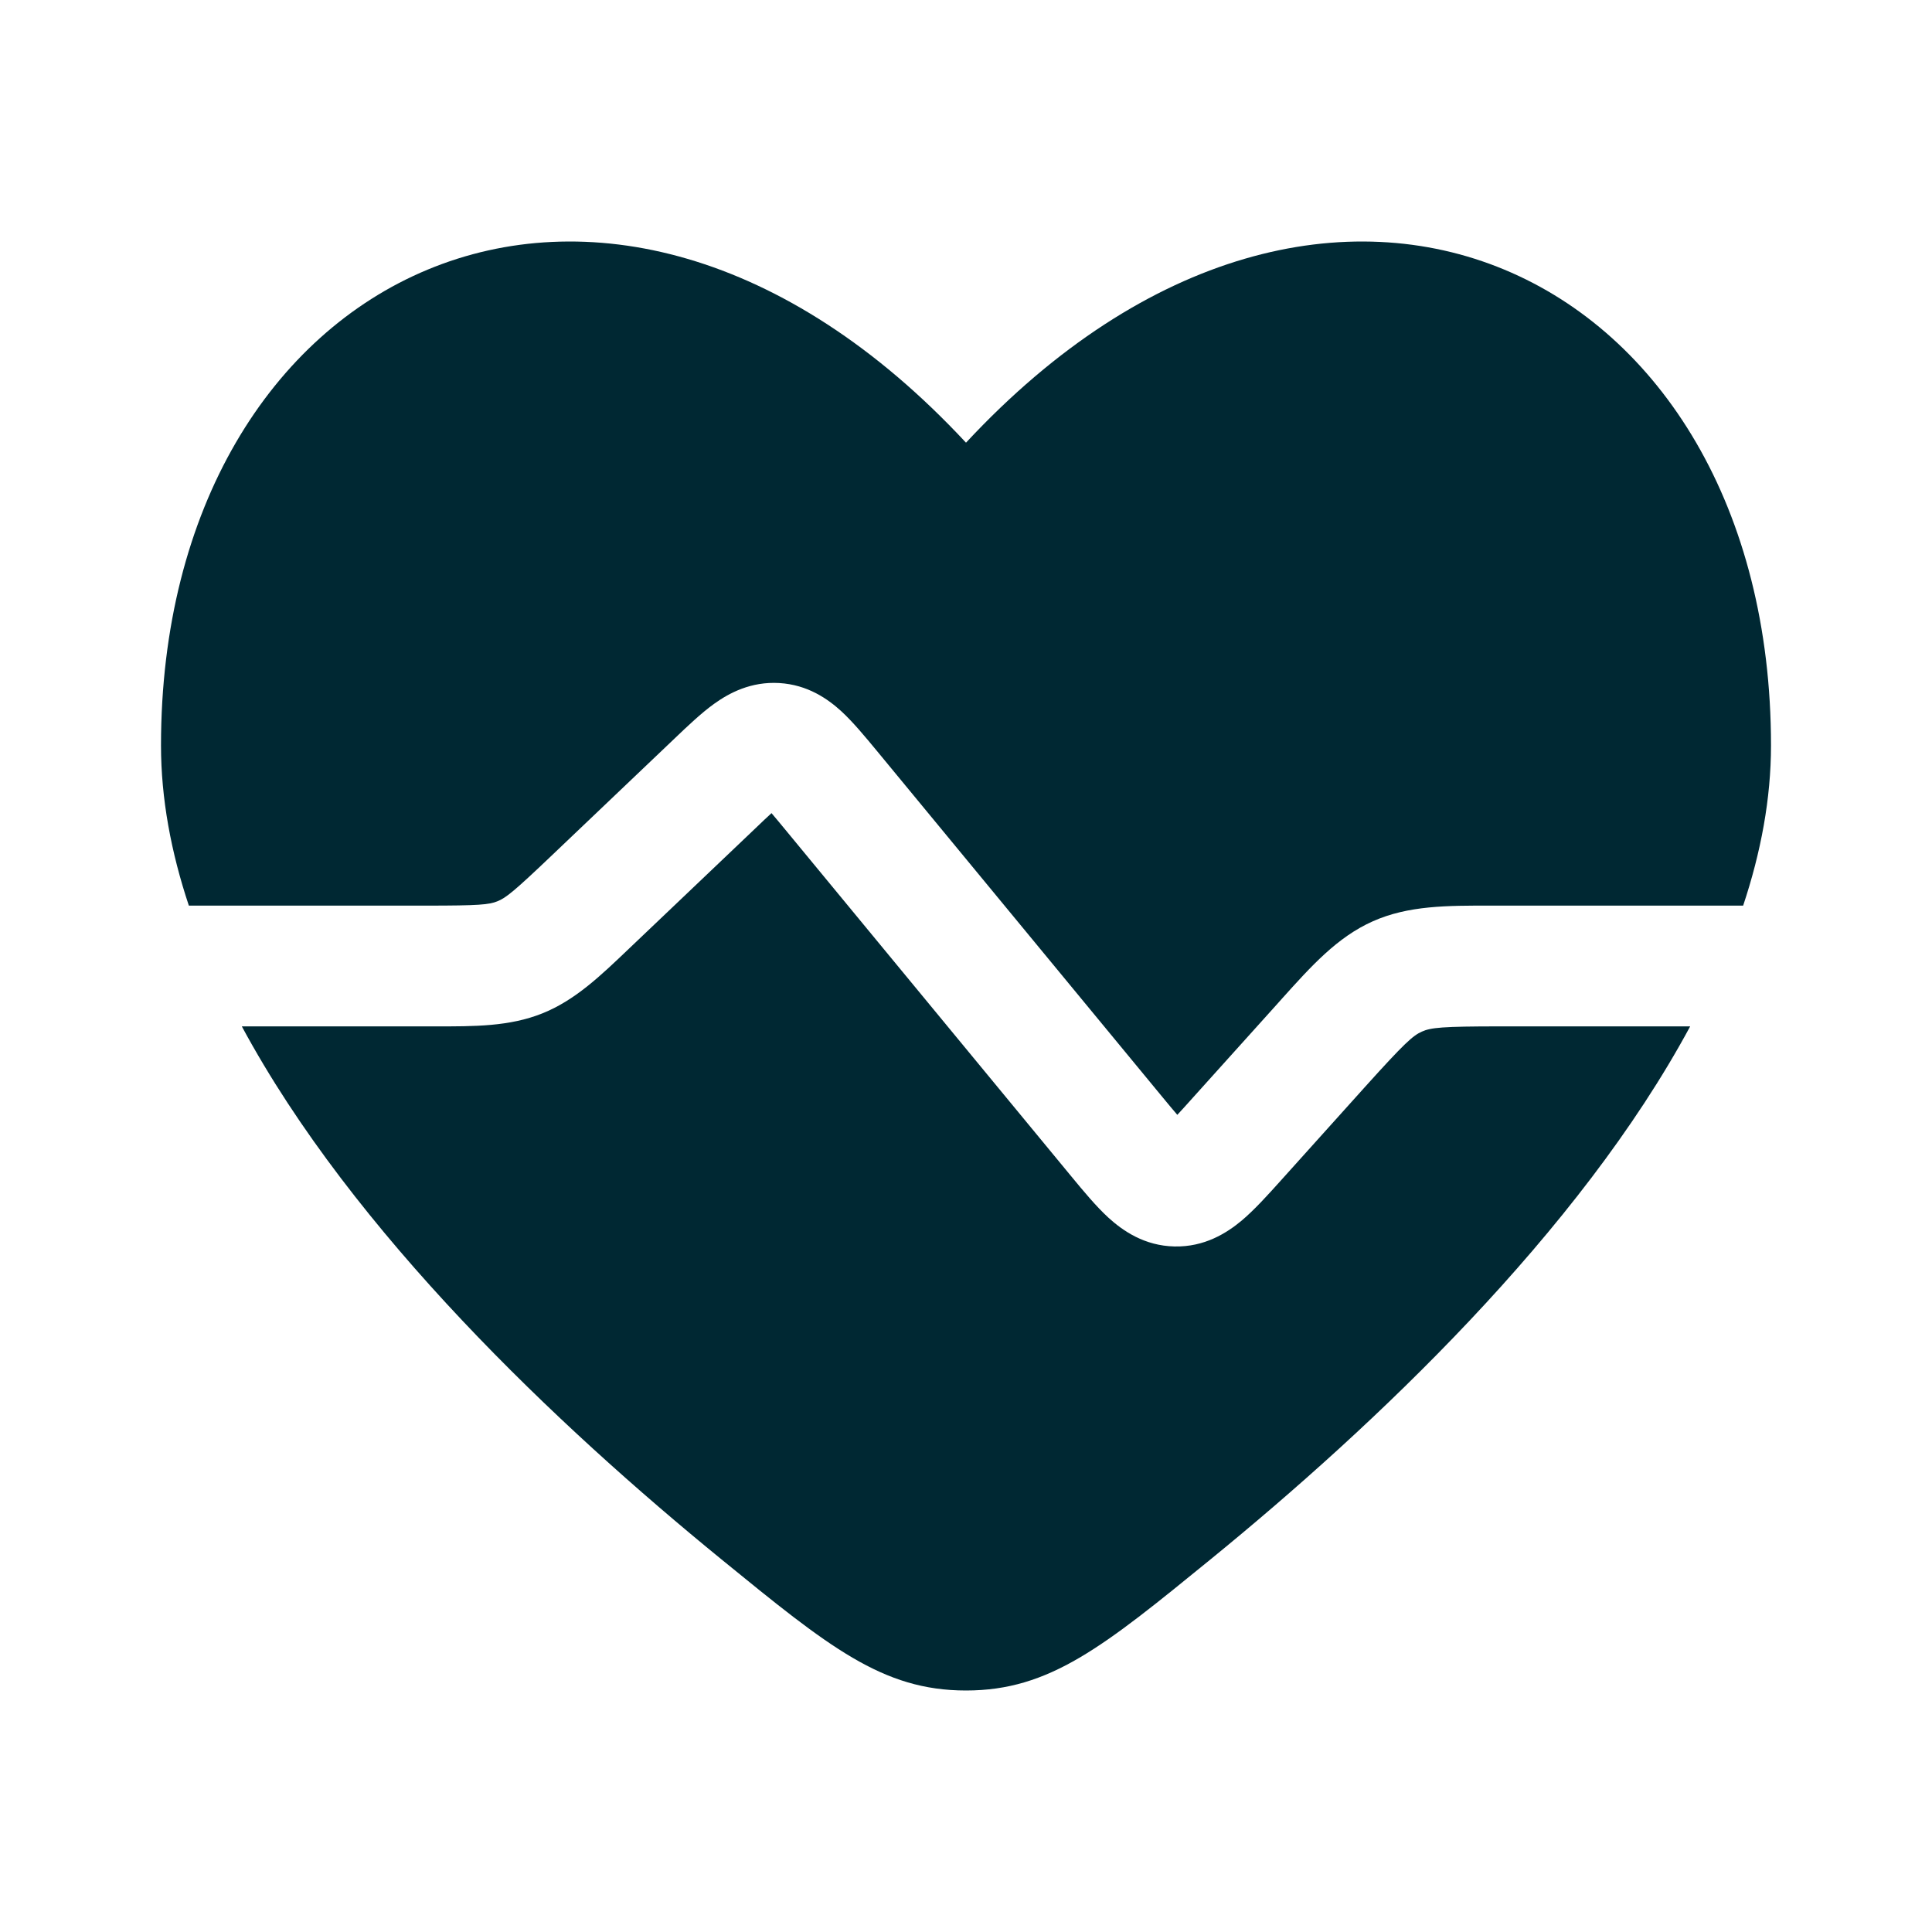
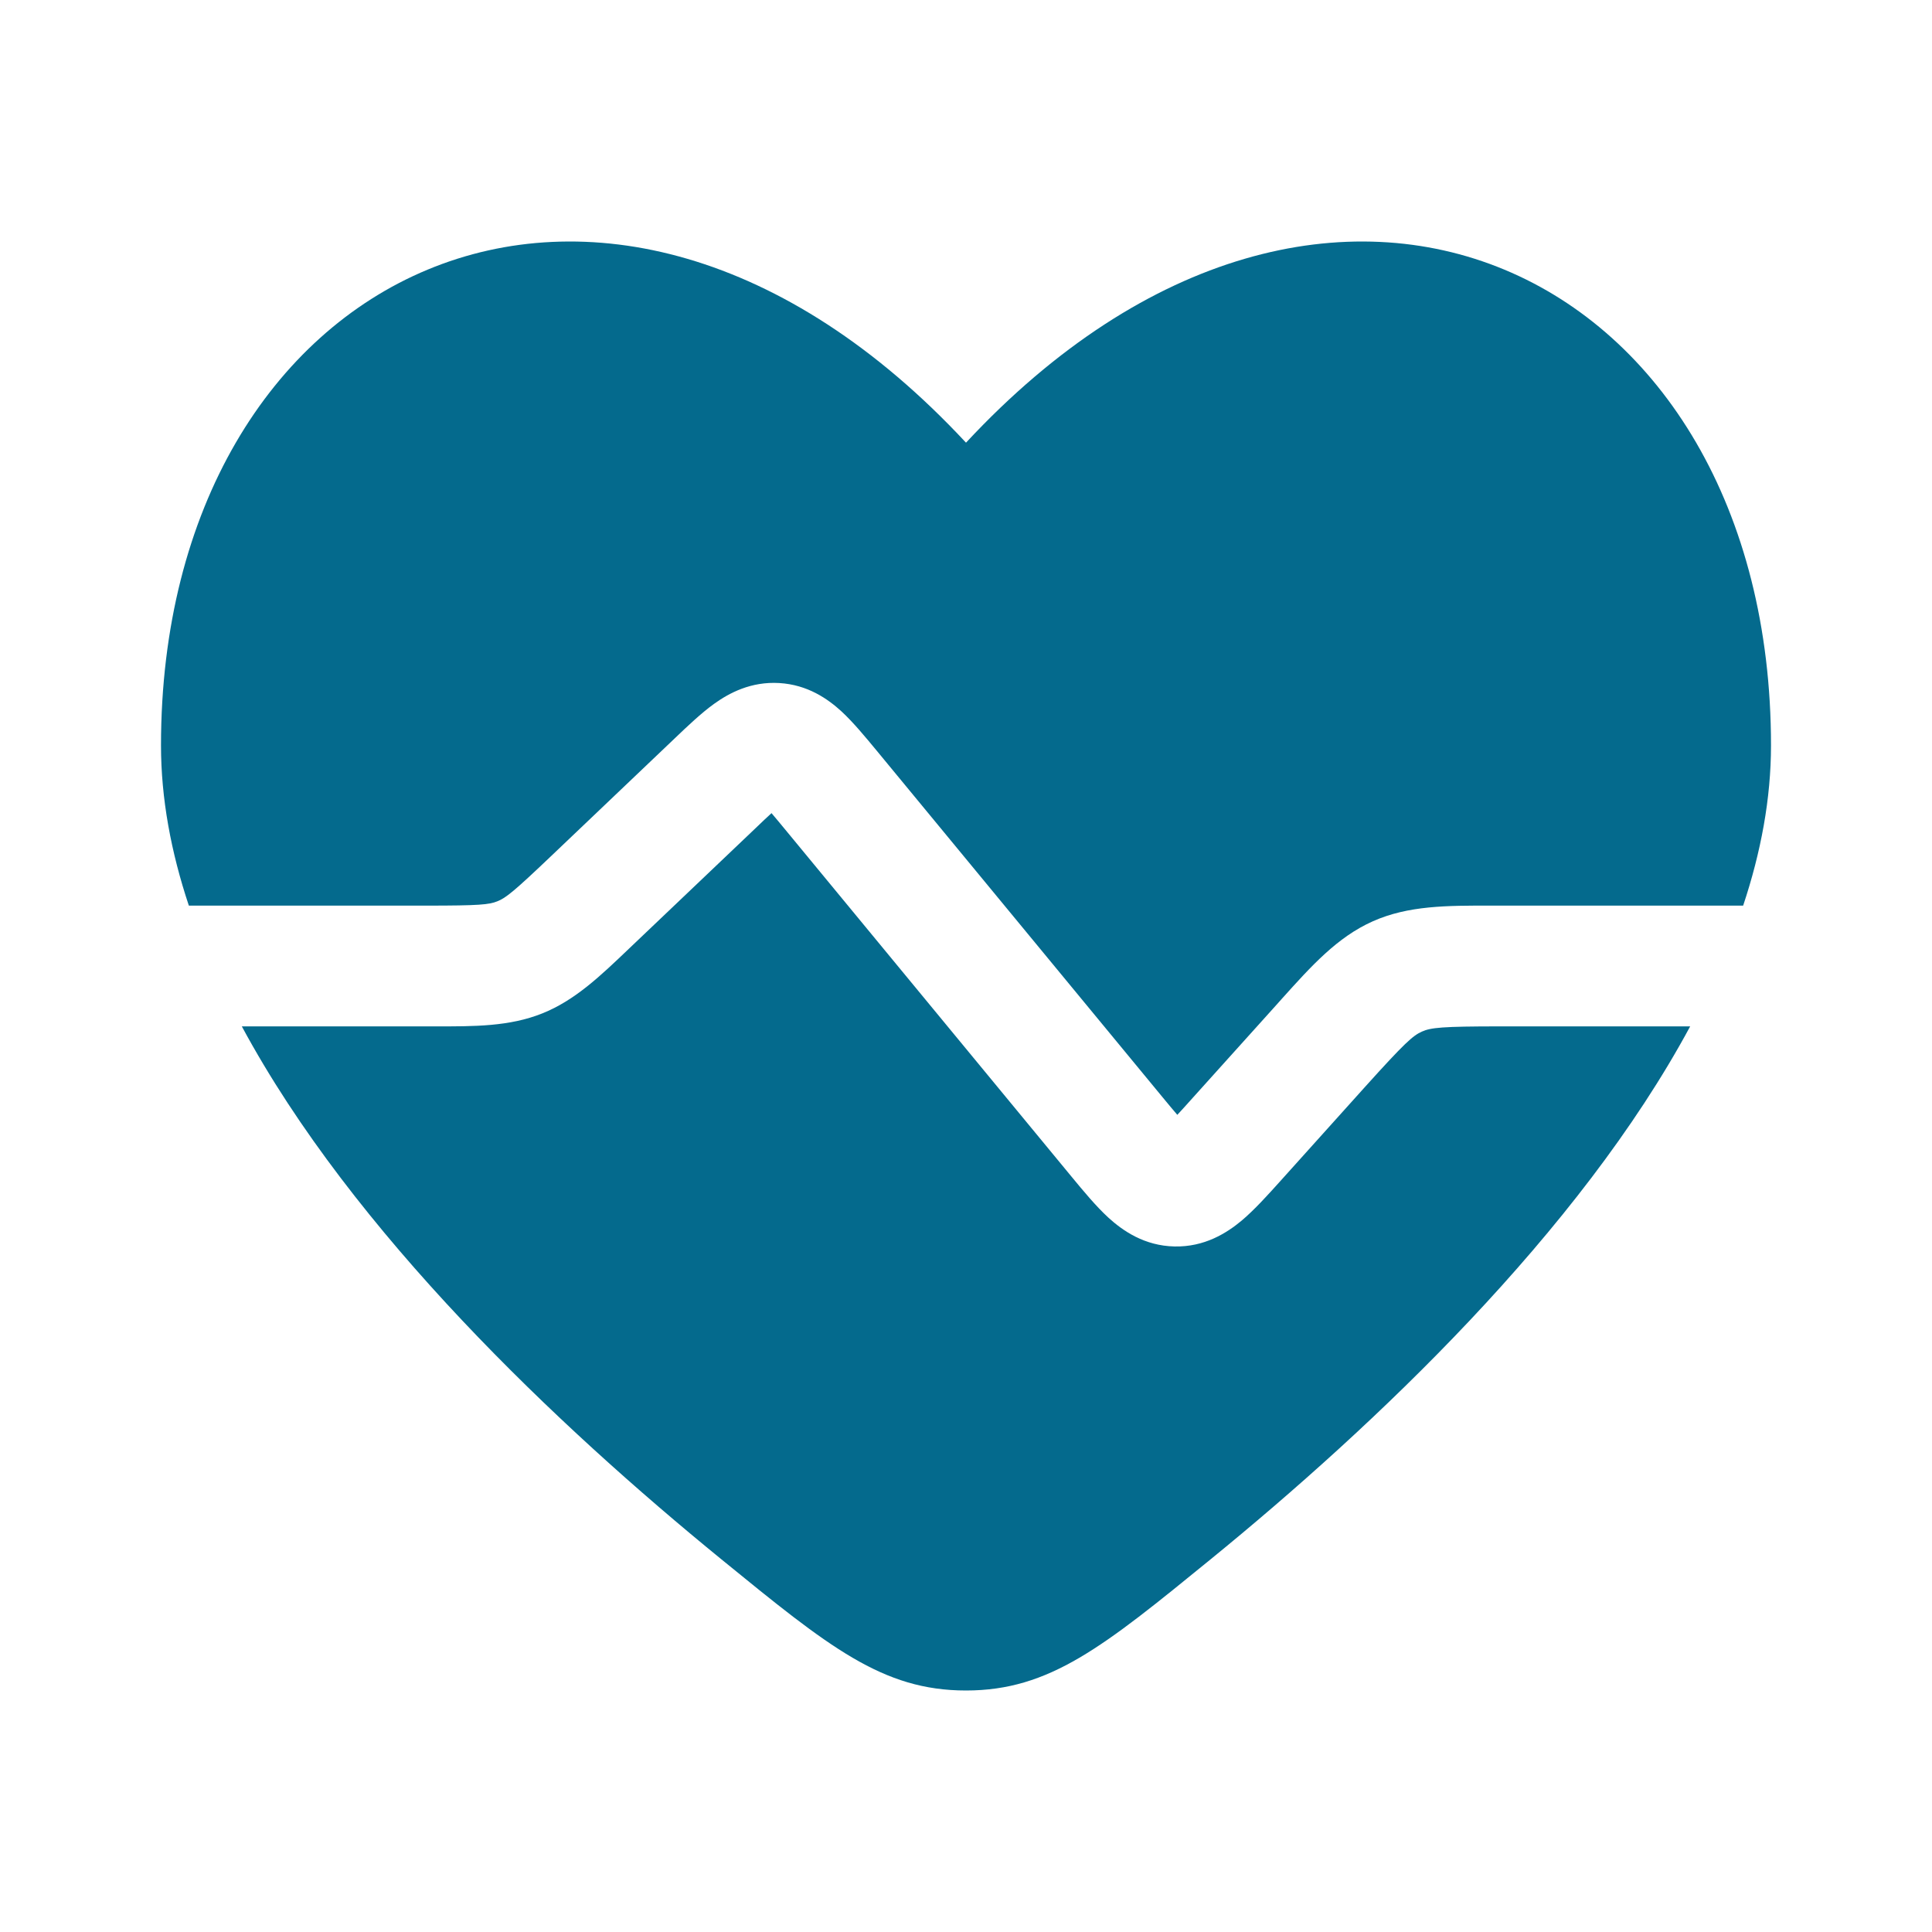
<svg xmlns="http://www.w3.org/2000/svg" width="800px" height="800px" viewBox="0 0 24 24" fill="none">
  <g id="SVGRepo_bgCarrier" stroke-width="0" />
  <g id="SVGRepo_tracerCarrier" stroke-linecap="round" stroke-linejoin="round" />
  <g id="SVGRepo_iconCarrier">
-     <path d="M2.346 11.25C2.125 10.587 2 9.92 2 9.26C2 3.349 7.5 0.663 12 5.499C16.5 0.663 22 3.349 22 9.26C22 9.92 21.875 10.587 21.654 11.25H18.636L18.524 11.25C17.978 11.249 17.494 11.248 17.053 11.445C16.612 11.641 16.288 12.002 15.923 12.408L15.848 12.492L14.819 13.635C14.743 13.72 14.68 13.79 14.625 13.849C14.572 13.788 14.513 13.716 14.44 13.628L10.889 9.323C10.749 9.154 10.6 8.973 10.454 8.838C10.284 8.682 10.033 8.506 9.681 8.485C9.329 8.464 9.059 8.608 8.871 8.743C8.71 8.859 8.54 9.021 8.381 9.173L6.852 10.629C6.38 11.079 6.282 11.155 6.179 11.196C6.076 11.238 5.952 11.25 5.3 11.25H2.346Z" fill="#002833" />
-     <path d="M3.004 12.75C4.385 15.312 6.93 17.714 8.962 19.371C10.294 20.457 10.96 21 12 21C13.04 21 13.706 20.457 15.038 19.371C17.07 17.714 19.615 15.312 20.996 12.75H18.636C17.912 12.75 17.775 12.765 17.663 12.815C17.551 12.865 17.448 12.957 16.963 13.495L15.909 14.667C15.751 14.843 15.584 15.028 15.424 15.163C15.238 15.318 14.963 15.492 14.59 15.484C14.217 15.476 13.949 15.29 13.77 15.127C13.616 14.986 13.457 14.794 13.307 14.612L9.755 10.306C9.687 10.224 9.632 10.157 9.584 10.101C9.529 10.151 9.466 10.211 9.39 10.284L7.813 11.785C7.457 12.125 7.142 12.427 6.736 12.589C6.33 12.752 5.893 12.751 5.401 12.75L3.004 12.75Z" fill="#002833" />
+     <path d="M2.346 11.25C2.125 10.587 2 9.92 2 9.26C2 3.349 7.5 0.663 12 5.499C16.5 0.663 22 3.349 22 9.26C22 9.92 21.875 10.587 21.654 11.25H18.636L18.524 11.25C17.978 11.249 17.494 11.248 17.053 11.445C16.612 11.641 16.288 12.002 15.923 12.408L15.848 12.492L14.819 13.635C14.743 13.72 14.68 13.79 14.625 13.849C14.572 13.788 14.513 13.716 14.44 13.628L10.889 9.323C10.749 9.154 10.6 8.973 10.454 8.838C10.284 8.682 10.033 8.506 9.681 8.485C9.329 8.464 9.059 8.608 8.871 8.743C8.71 8.859 8.54 9.021 8.381 9.173L6.852 10.629C6.38 11.079 6.282 11.155 6.179 11.196C6.076 11.238 5.952 11.25 5.3 11.25H2.346Z" fill="#046A8D" />
+     <path d="M3.004 12.75C4.385 15.312 6.93 17.714 8.962 19.371C10.294 20.457 10.96 21 12 21C13.04 21 13.706 20.457 15.038 19.371C17.07 17.714 19.615 15.312 20.996 12.75H18.636C17.912 12.75 17.775 12.765 17.663 12.815C17.551 12.865 17.448 12.957 16.963 13.495L15.909 14.667C15.751 14.843 15.584 15.028 15.424 15.163C15.238 15.318 14.963 15.492 14.59 15.484C14.217 15.476 13.949 15.29 13.77 15.127C13.616 14.986 13.457 14.794 13.307 14.612L9.755 10.306C9.687 10.224 9.632 10.157 9.584 10.101C9.529 10.151 9.466 10.211 9.39 10.284L7.813 11.785C7.457 12.125 7.142 12.427 6.736 12.589C6.33 12.752 5.893 12.751 5.401 12.75L3.004 12.75Z" fill="#046A8D" />
  </g>
</svg>
